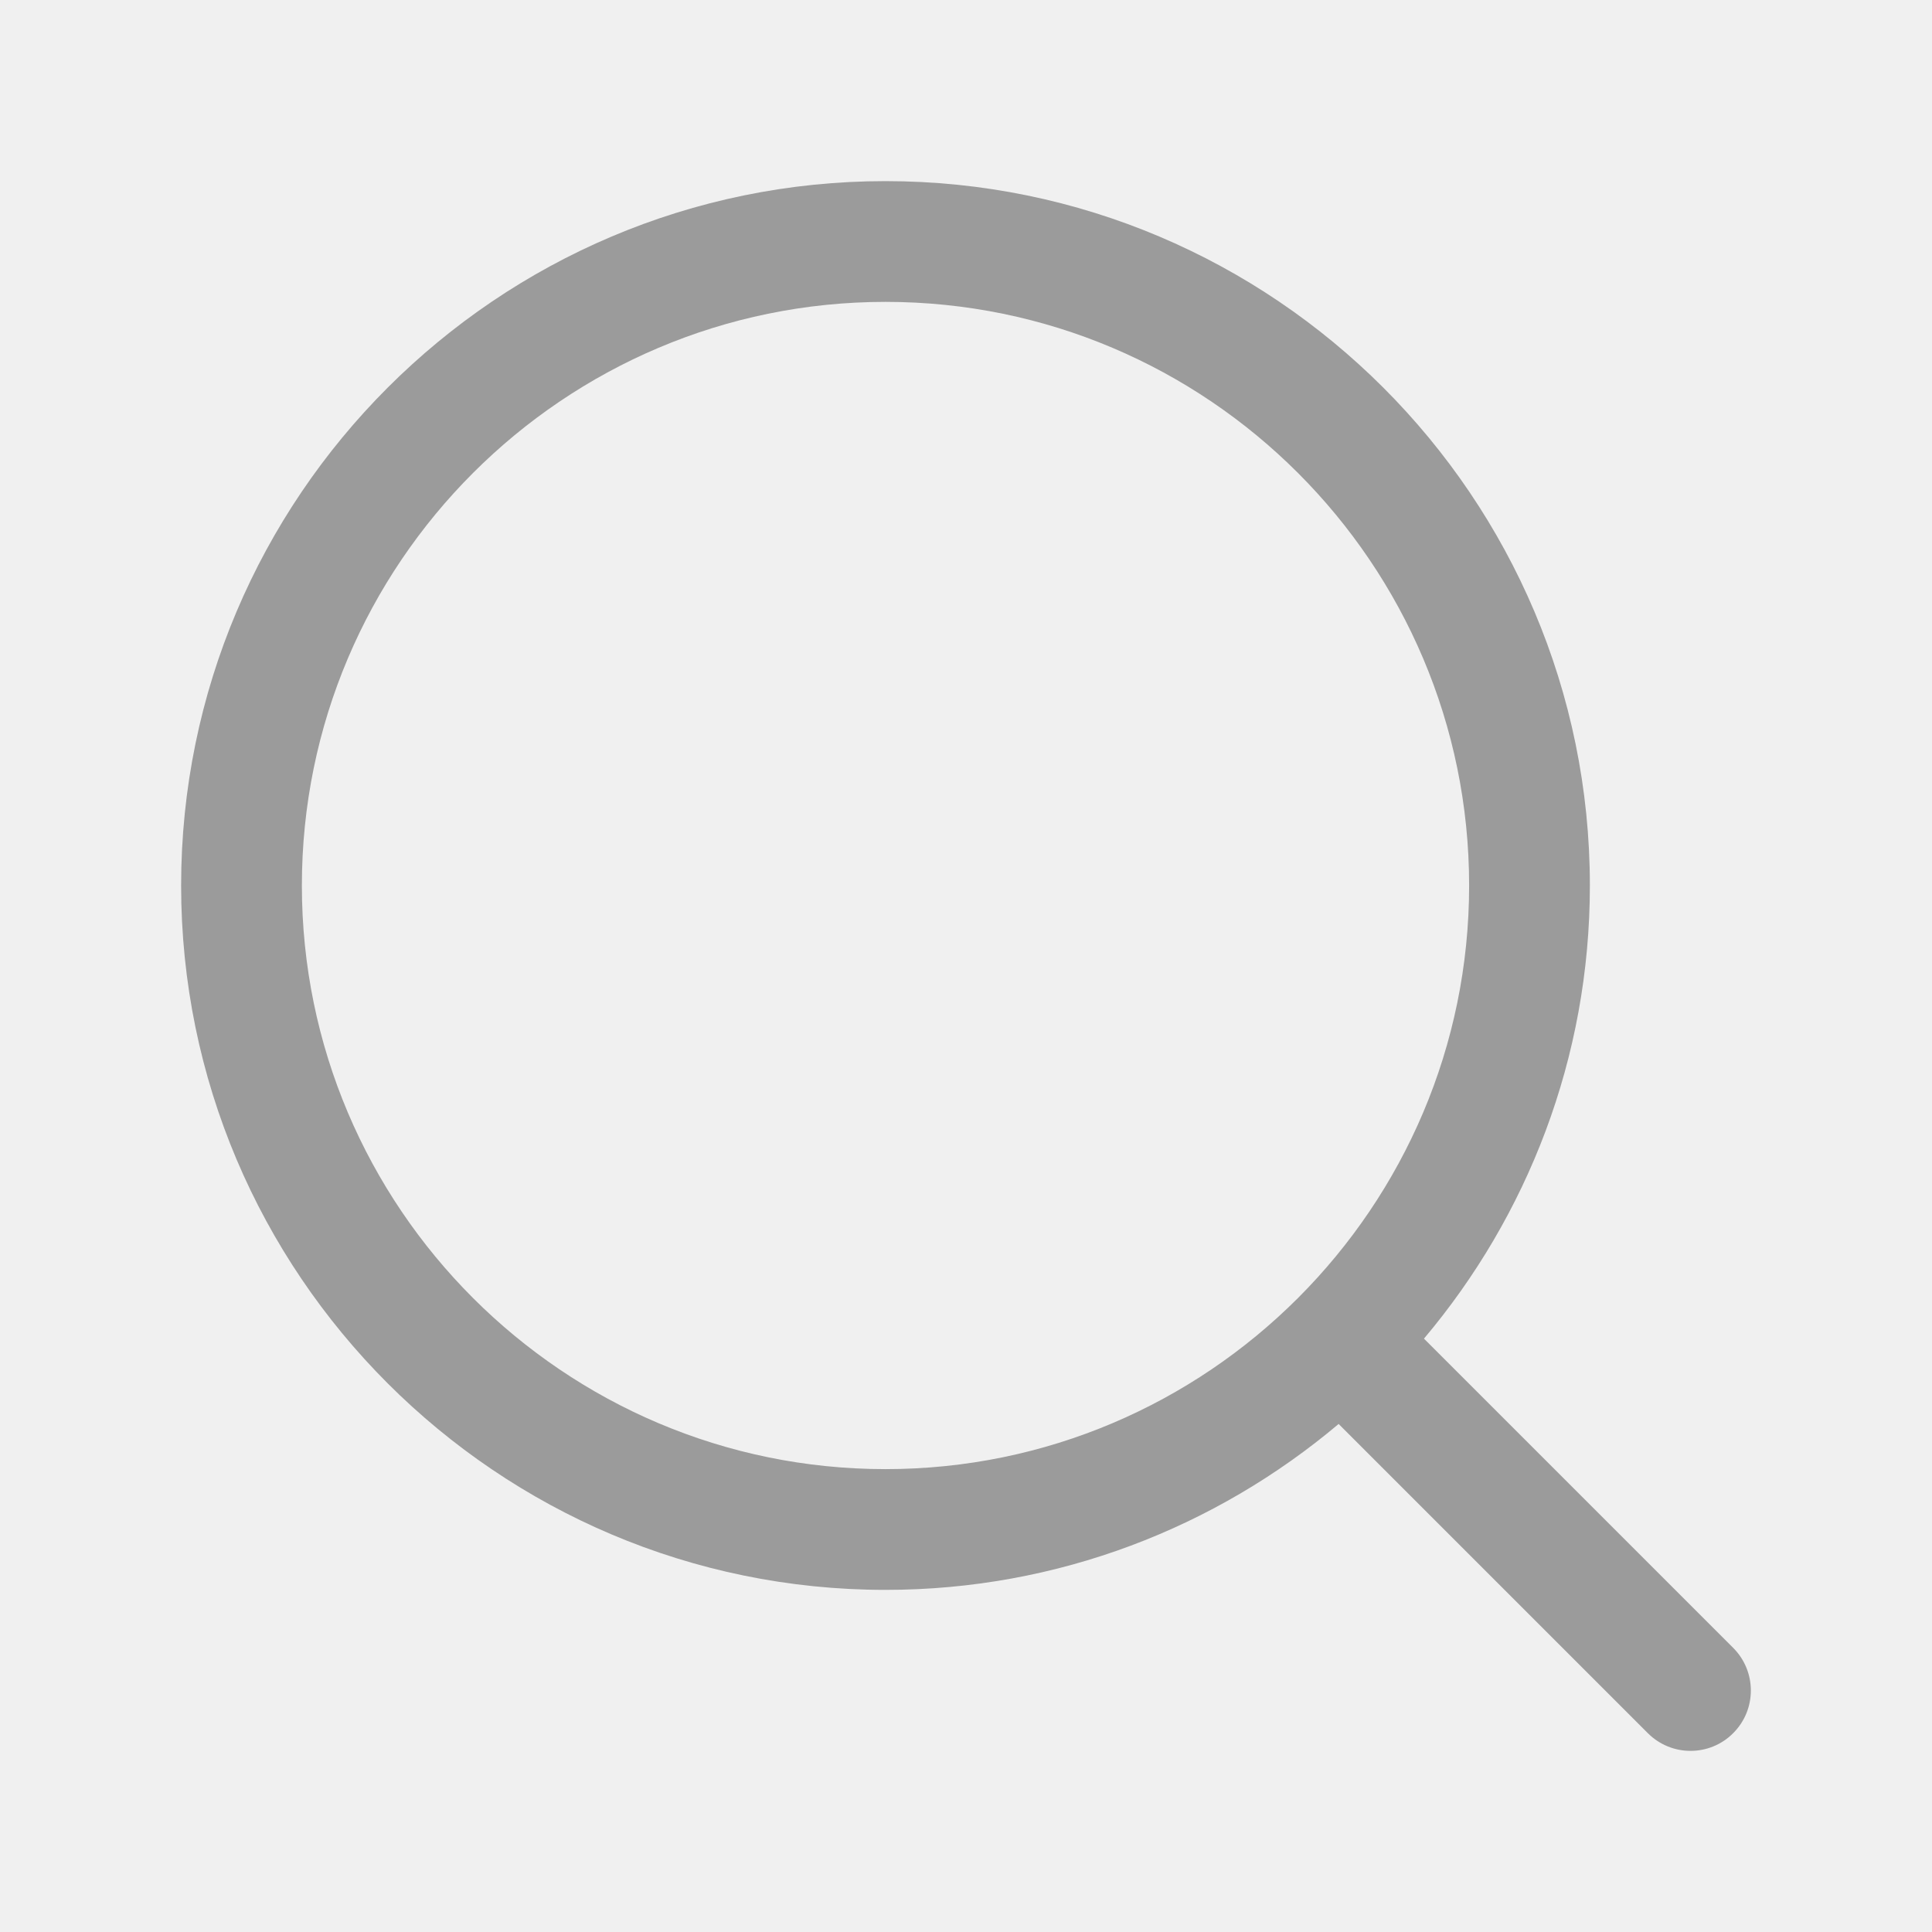
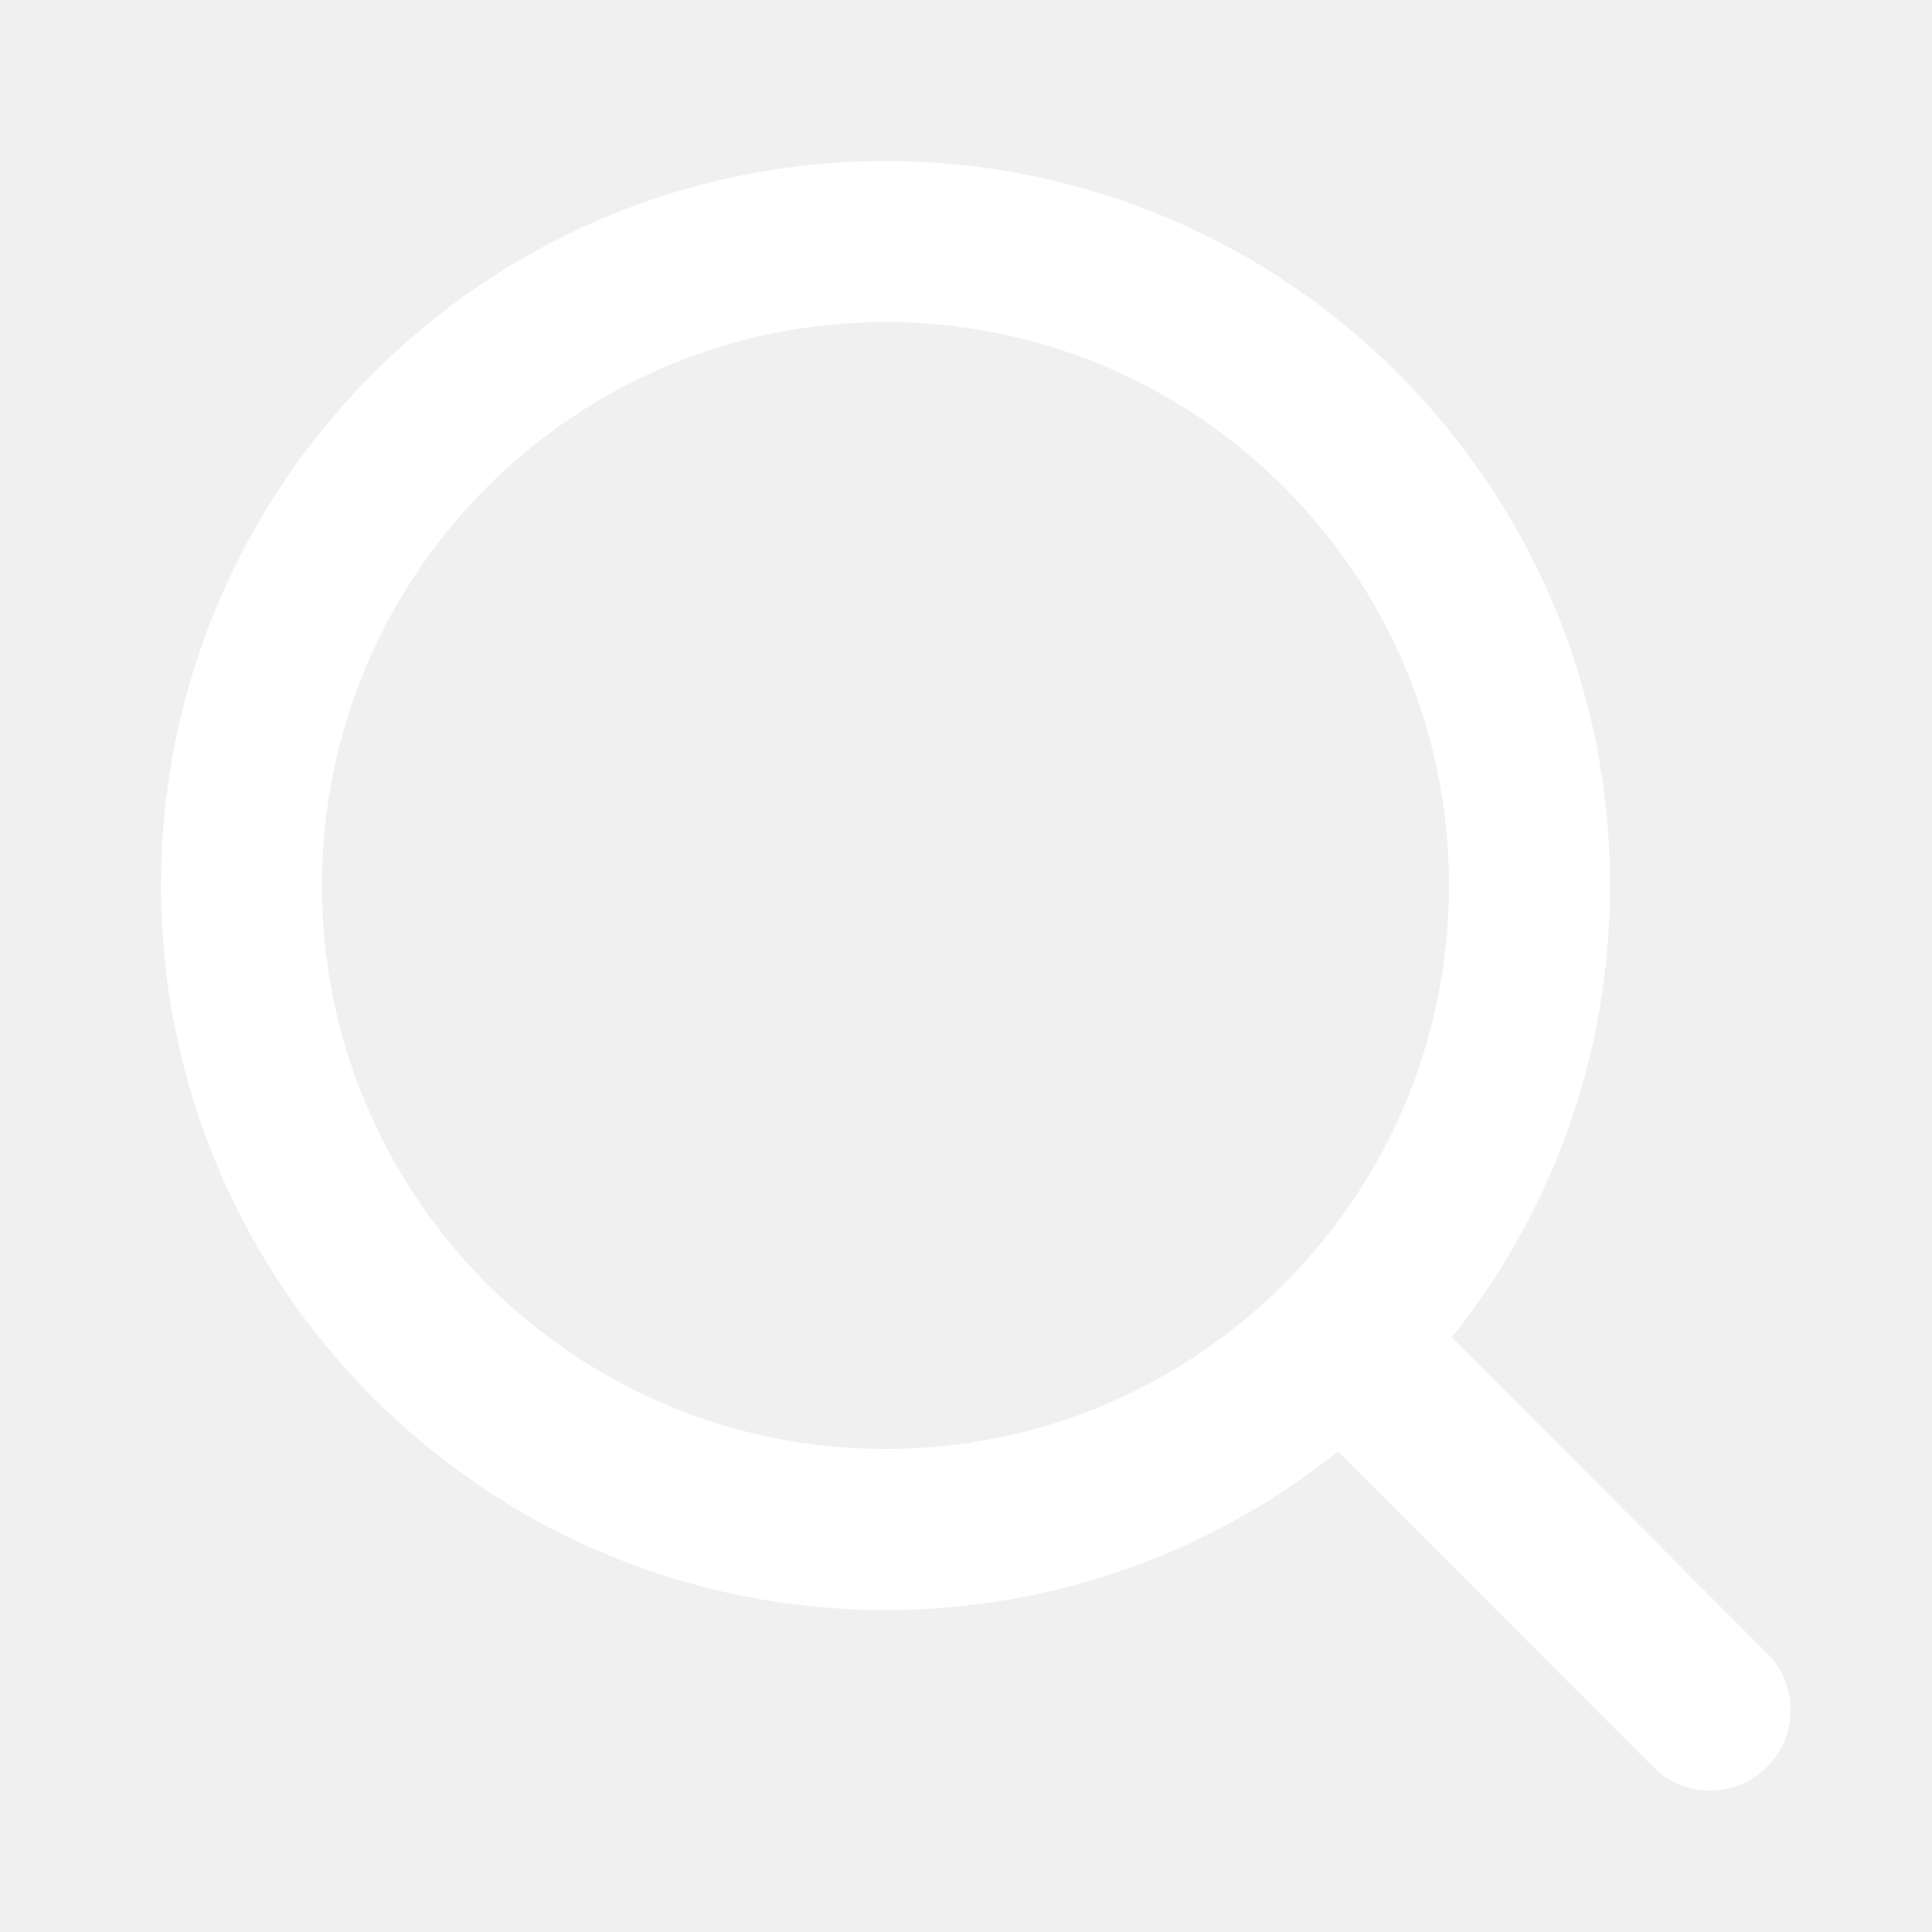
- <svg xmlns="http://www.w3.org/2000/svg" width="24" height="24" viewBox="0 0 24 24" fill="none">
-   <path d="M21.53 20.47L17.689 16.629C18.973 15.106 19.75 13.143 19.75 11C19.75 6.175 15.825 2.25 11 2.25C6.175 2.25 2.25 6.175 2.25 11C2.25 15.825 6.175 19.75 11 19.75C13.143 19.75 15.106 18.973 16.629 17.689L20.47 21.53C20.616 21.676 20.808 21.75 21 21.75C21.192 21.75 21.384 21.677 21.53 21.53C21.823 21.238 21.823 20.763 21.53 20.47ZM3.75 11C3.75 7.002 7.002 3.75 11 3.75C14.998 3.75 18.25 7.002 18.25 11C18.25 14.998 14.998 18.25 11 18.25C7.002 18.25 3.75 14.998 3.75 11Z" fill="#9B9B9B" />
+ <svg xmlns="http://www.w3.org/2000/svg" width="20" height="20" viewBox="0 0 20 20" fill="none">
+   <path fill-rule="evenodd" clip-rule="evenodd" d="M9.167 1.667C5.024 1.667 1.667 5.025 1.667 9.167C1.667 13.309 5.024 16.667 9.167 16.667C10.939 16.667 12.567 16.052 13.851 15.025L17.113 18.291C17.438 18.617 17.965 18.617 18.291 18.292C18.617 17.967 18.617 17.439 18.292 17.114L15.029 13.846C16.054 12.563 16.667 10.937 16.667 9.167C16.667 5.025 13.309 1.667 9.167 1.667ZM9.167 3.334C5.945 3.334 3.333 5.945 3.333 9.167C3.333 12.389 5.945 15 9.167 15C12.388 15 15 12.389 15 9.167C15 5.945 12.388 3.334 9.167 3.334Z" fill="white" />
</svg>
